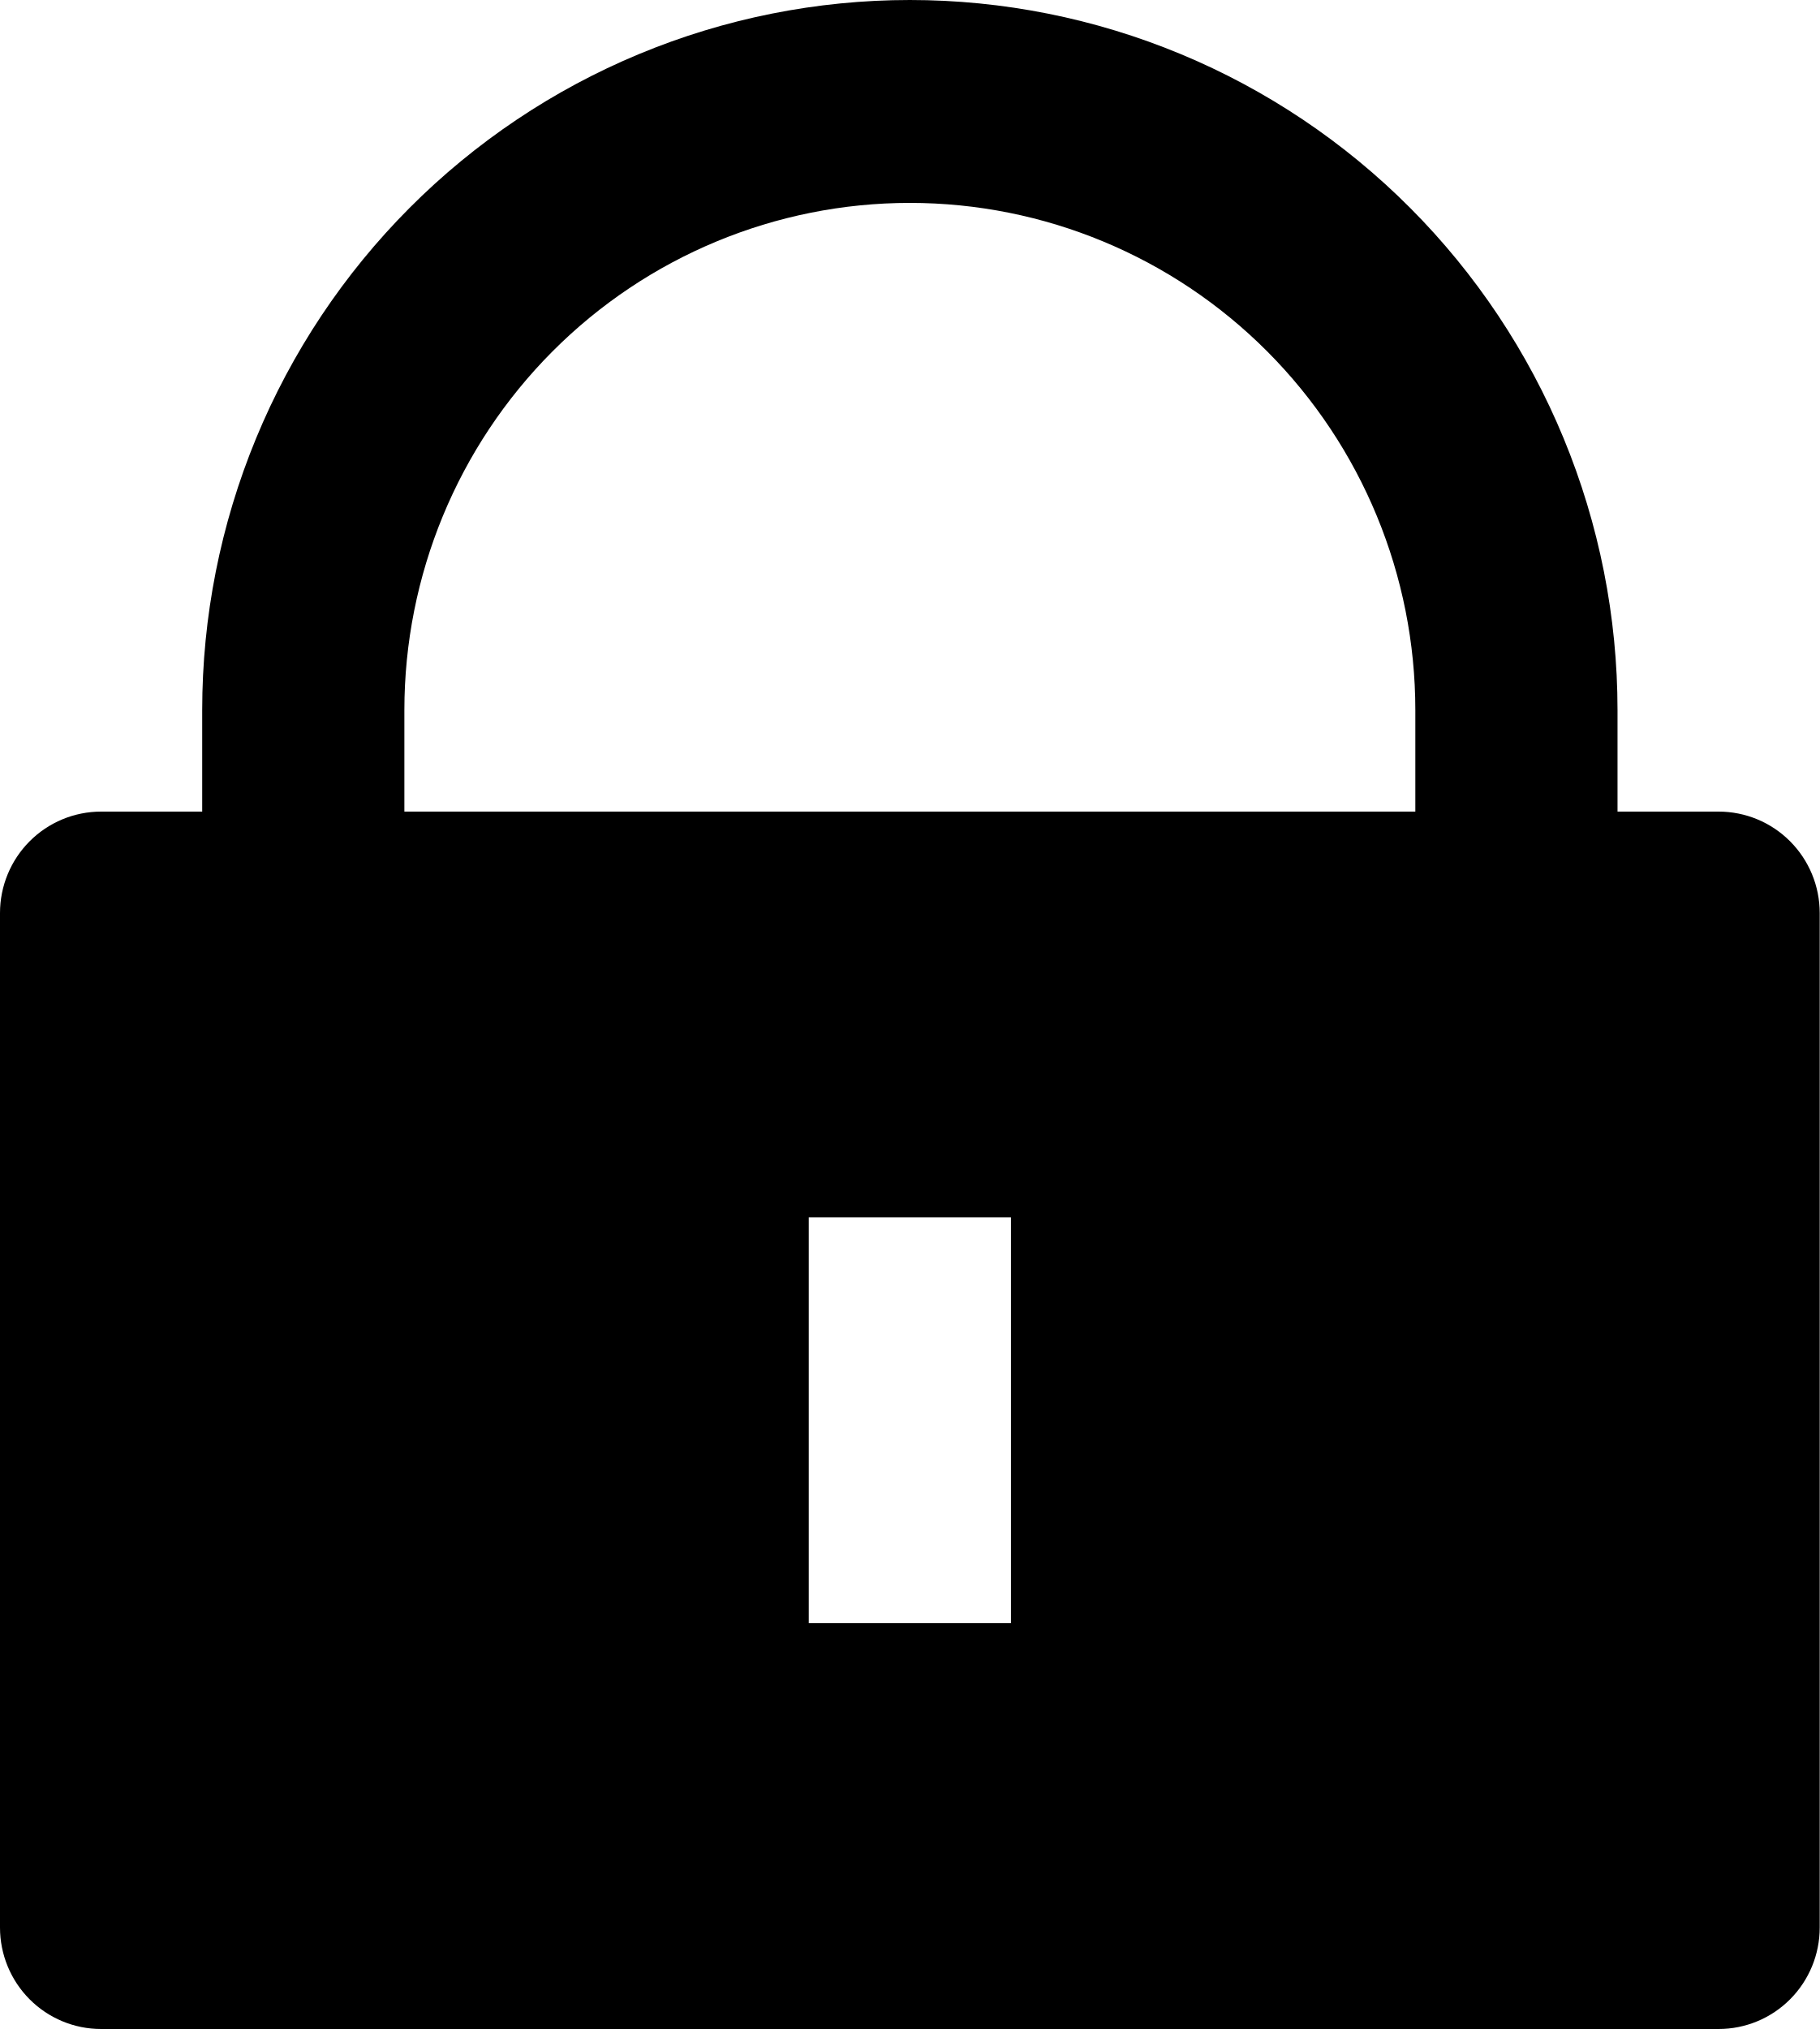
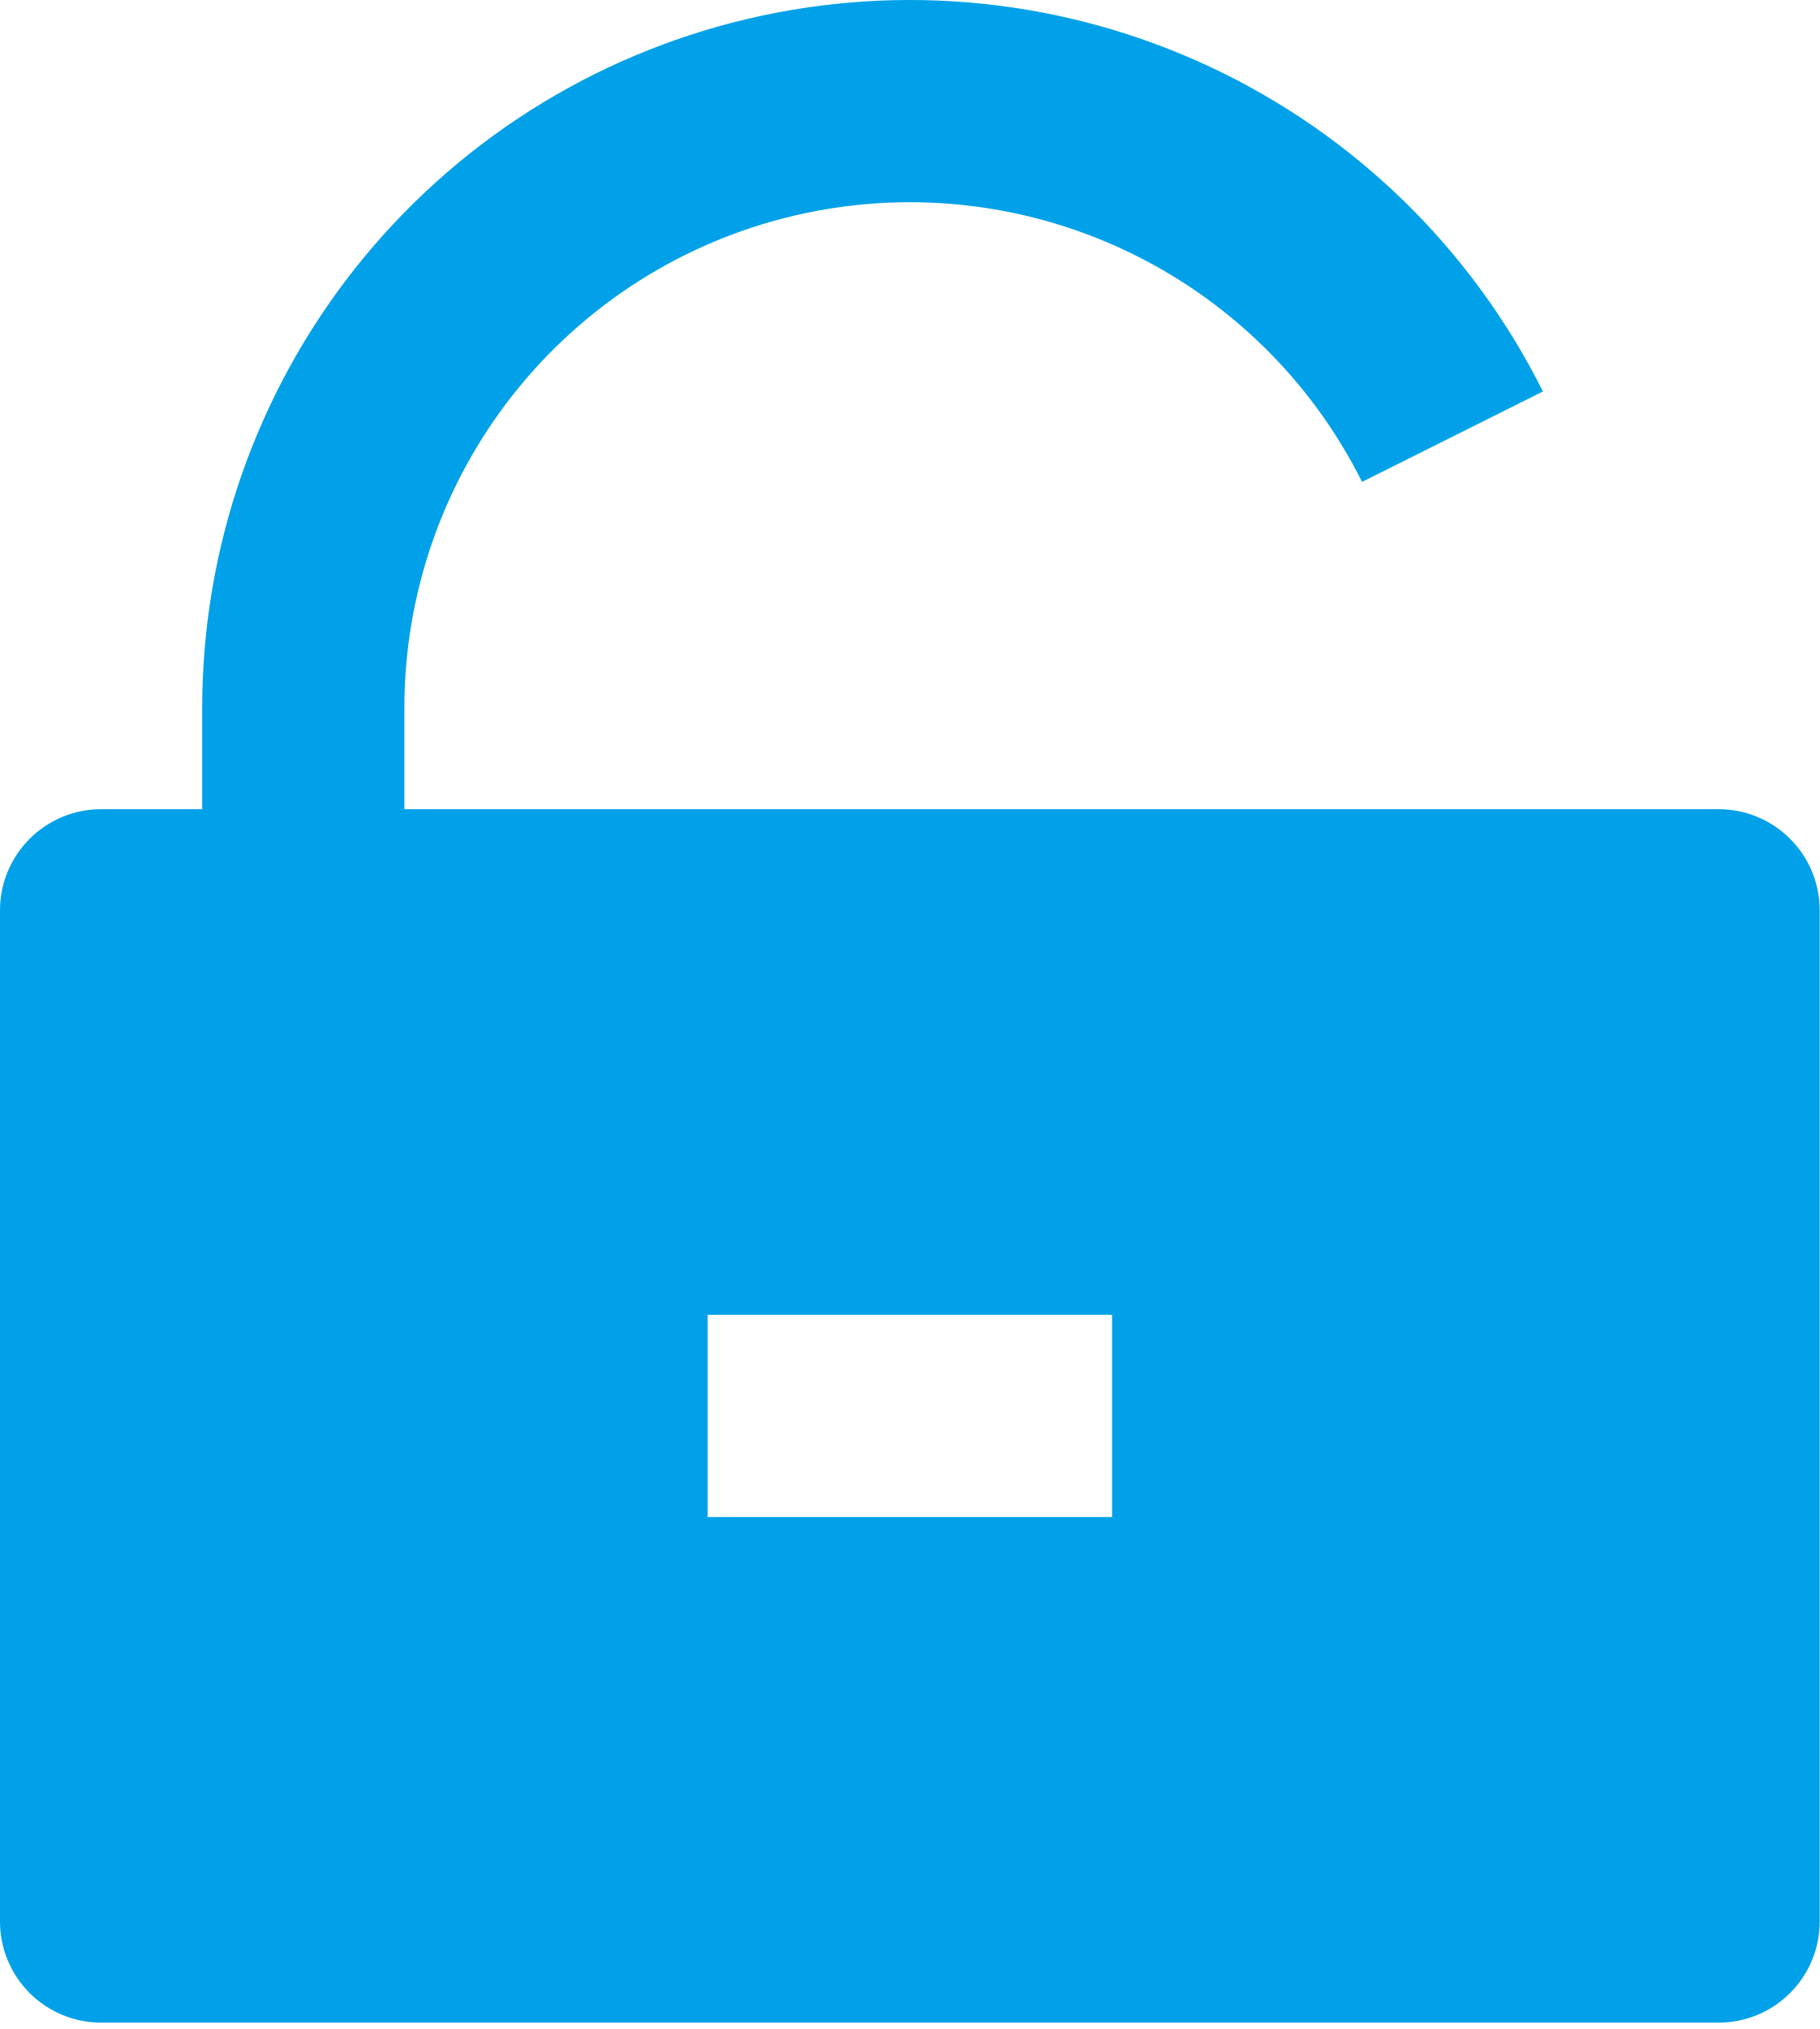
<svg xmlns="http://www.w3.org/2000/svg" width="122" height="136" viewBox="0 0 122 136" fill="none">
-   <path d="M108.444 54.4H115.222C117.02 54.4 118.744 55.116 120.015 56.392C121.286 57.667 122 59.397 122 61.2V129.2C122 131.003 121.286 132.733 120.015 134.008C118.744 135.284 117.02 136 115.222 136H6.778C4.98 136 3.256 135.284 1.985 134.008C0.714 132.733 0 131.003 0 129.2V61.2C0 59.397 0.714 57.667 1.985 56.392C3.256 55.116 4.98 54.4 6.778 54.4H13.556V47.6C13.556 41.349 14.783 35.159 17.167 29.384C19.551 23.609 23.046 18.362 27.452 13.942C31.857 9.522 37.088 6.015 42.844 3.623C48.6 1.231 54.77 0 61 0C67.231 0 73.4 1.231 79.156 3.623C84.912 6.015 90.143 9.522 94.548 13.942C98.954 18.362 102.449 23.609 104.833 29.384C107.217 35.159 108.444 41.349 108.444 47.6V54.4ZM94.889 54.4V47.6C94.889 38.583 91.319 29.935 84.963 23.558C78.608 17.182 69.988 13.6 61 13.6C52.012 13.6 43.392 17.182 37.037 23.558C30.681 29.935 27.111 38.583 27.111 47.6V54.4H94.889ZM54.222 81.6V108.8H67.778V81.6H54.222Z" fill="black" />
+   <path d="M27.111 54.239H115.222C117.02 54.239 118.744 54.953 120.015 56.224C121.286 57.496 122 59.22 122 61.017V128.795C122 130.593 121.286 132.316 120.015 133.588C118.744 134.859 117.02 135.573 115.222 135.573H6.778C4.98 135.573 3.256 134.859 1.985 133.588C0.714 132.316 0 130.593 0 128.795V61.017C0 59.22 0.714 57.496 1.985 56.224C3.256 54.953 4.98 54.239 6.778 54.239H13.556V47.462C13.552 36.771 17.159 26.392 23.791 18.008C30.424 9.624 39.694 3.726 50.099 1.269C60.503 -1.187 71.432 -0.057 81.115 4.475C90.797 9.007 98.665 16.677 103.442 26.24L91.317 32.3C87.904 25.468 82.284 19.989 75.368 16.751C68.451 13.513 60.644 12.707 53.212 14.462C45.779 16.217 39.157 20.431 34.42 26.421C29.683 32.41 27.107 39.825 27.111 47.462V54.239ZM47.444 88.128V101.684H74.556V88.128H47.444Z" fill="#00A1E9" />
</svg>
